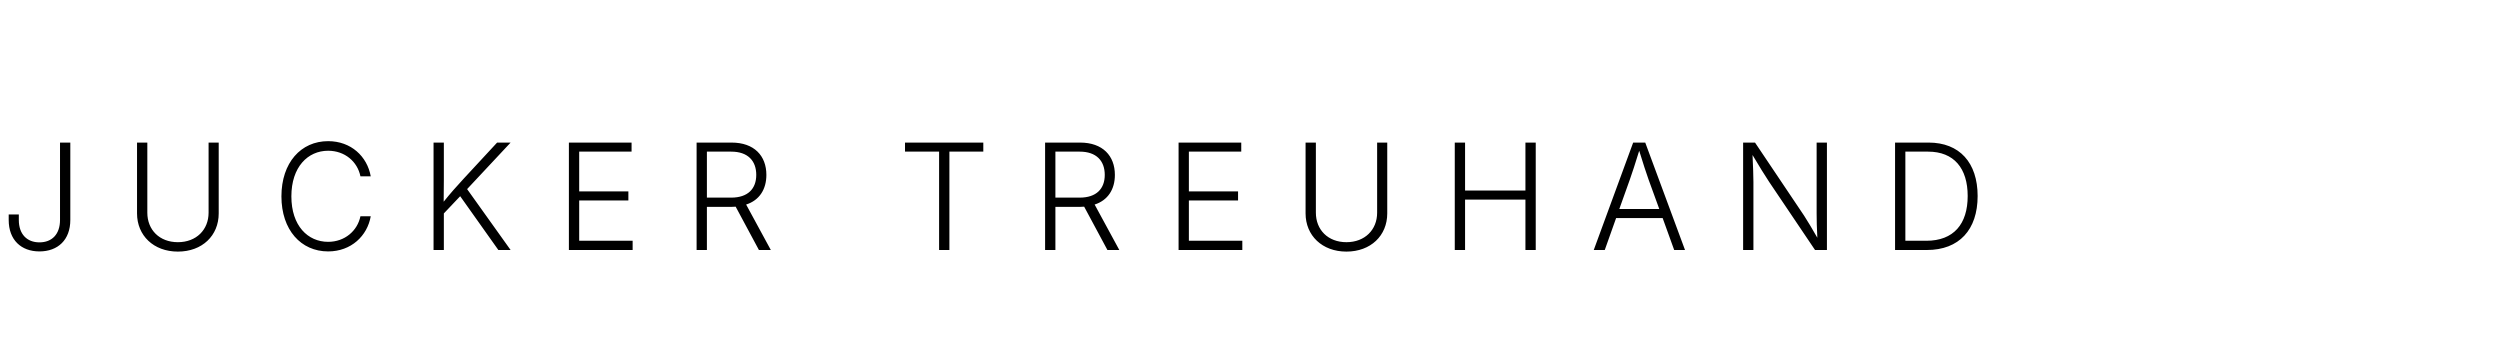
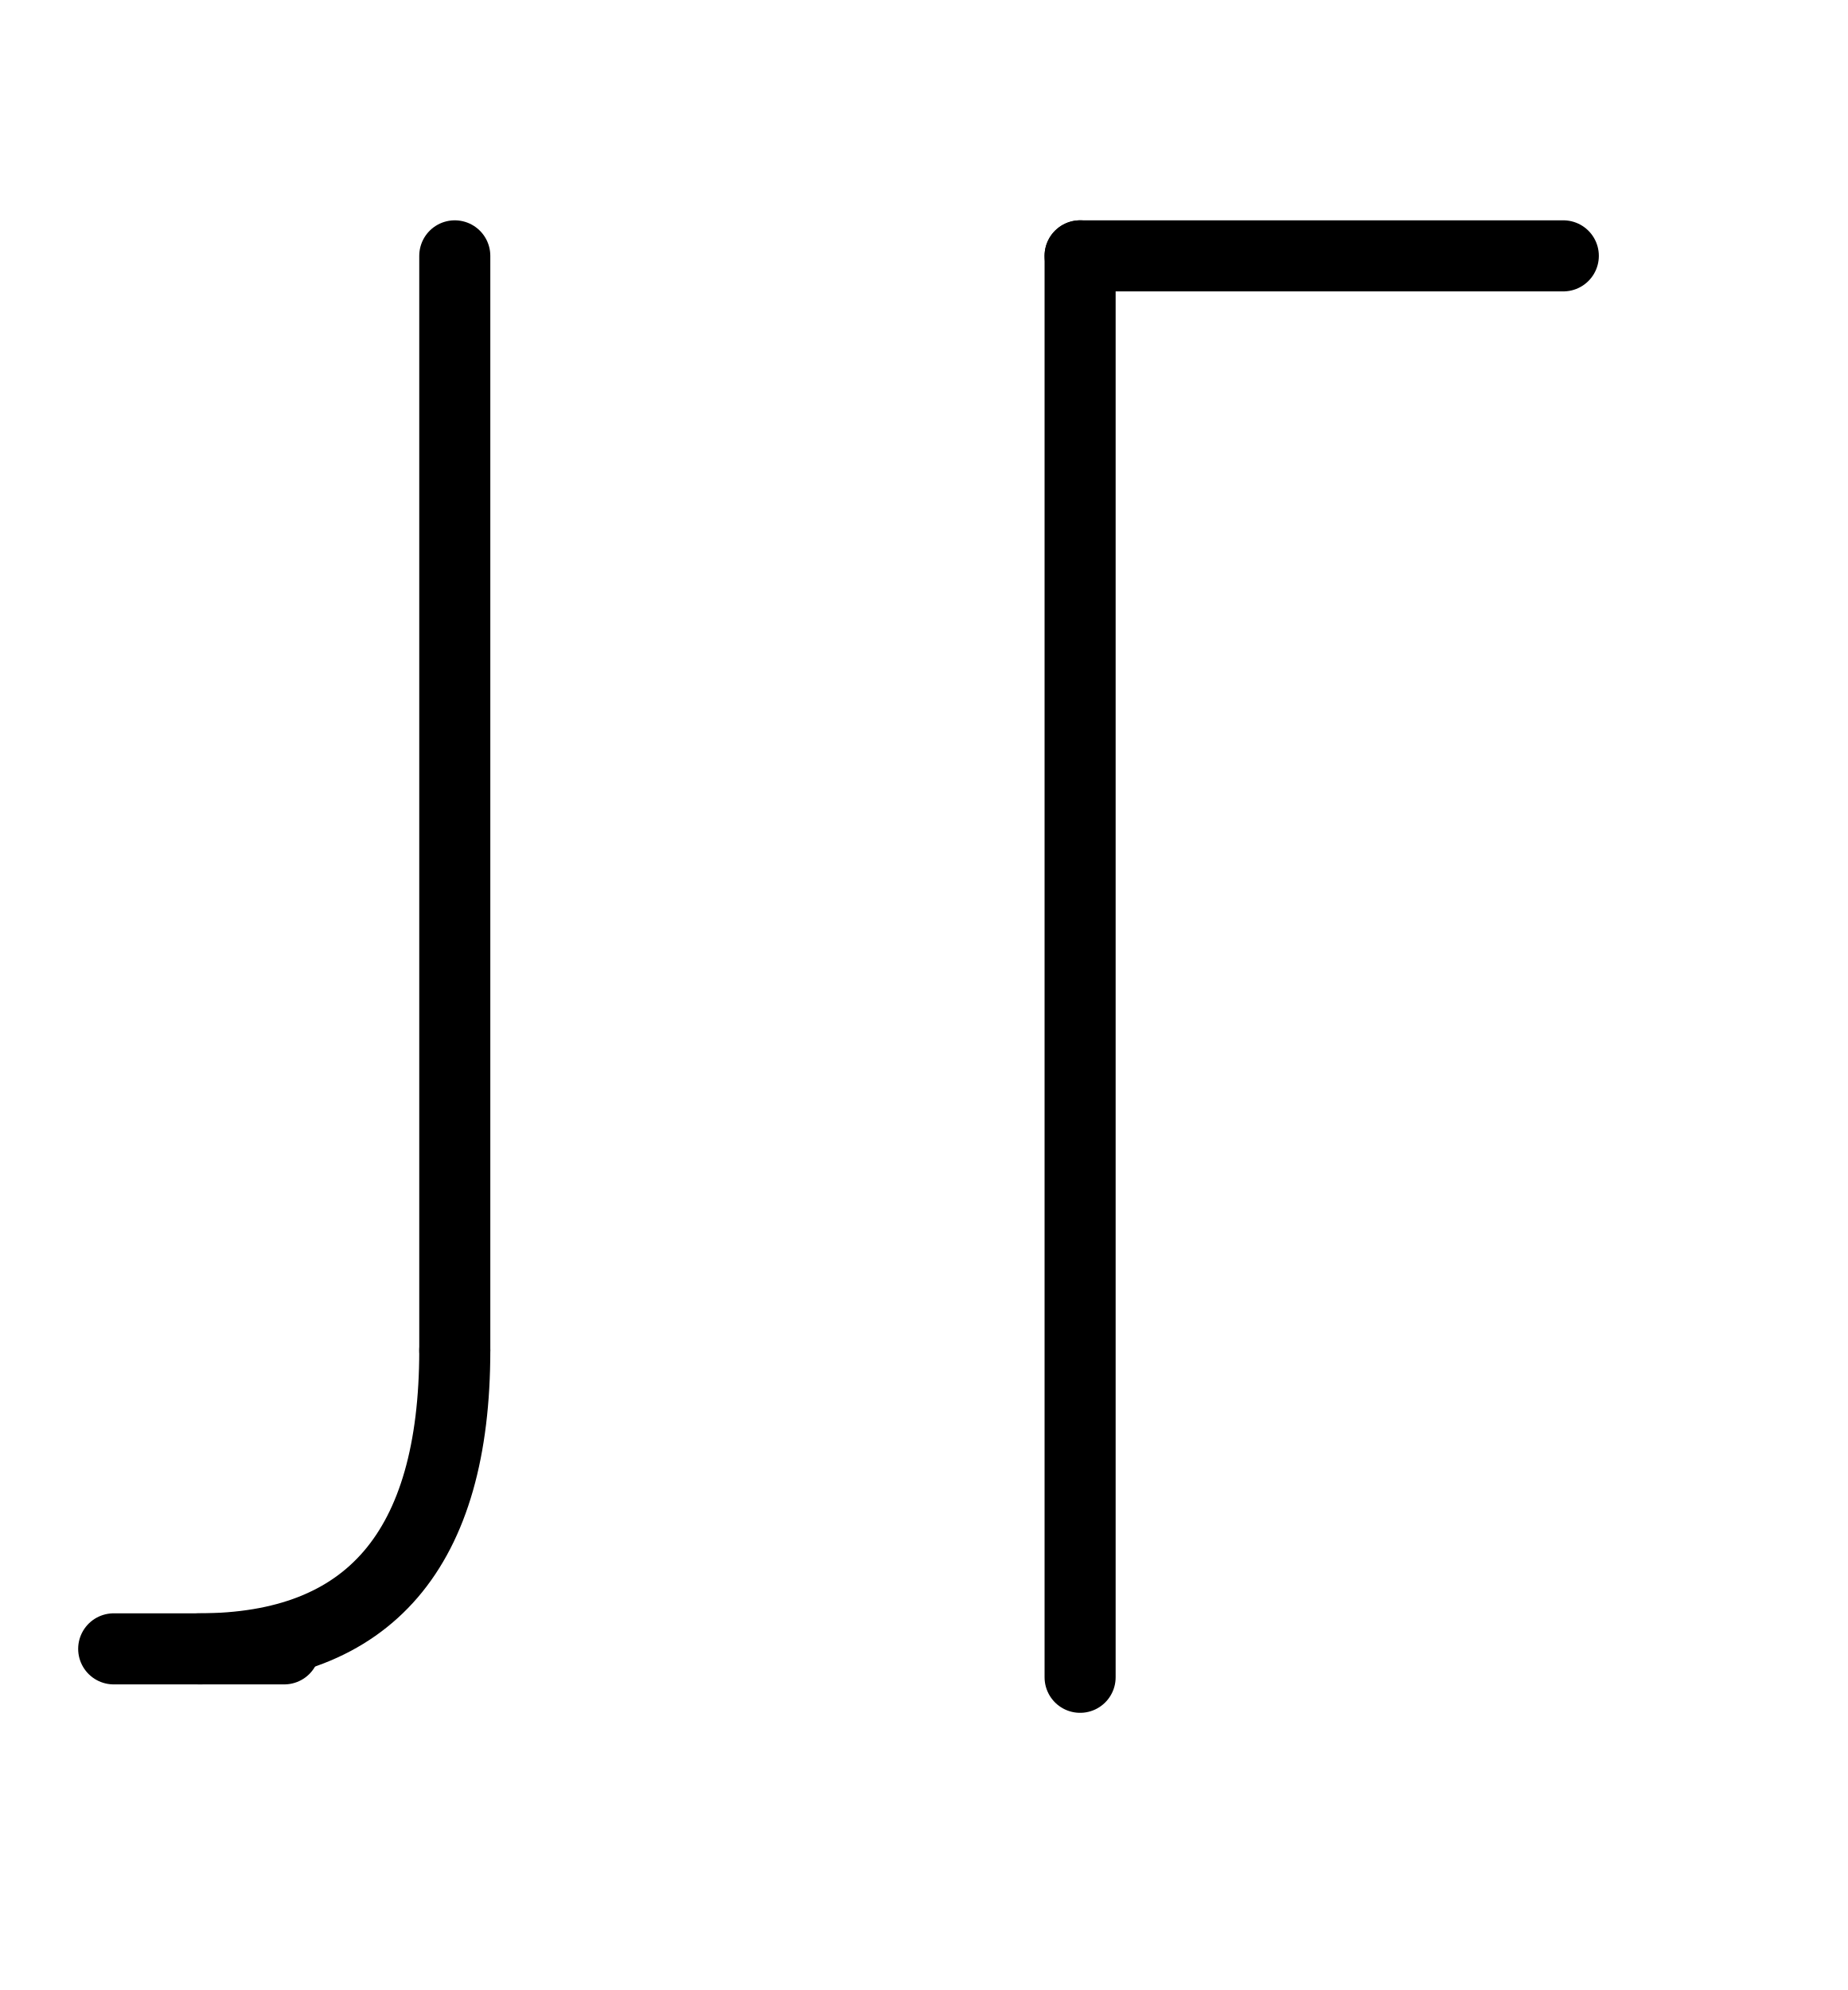
- <svg xmlns="http://www.w3.org/2000/svg" viewBox="0 0 220 32" fill="none">
-   <text x="0" y="22" font-family="Inter,Helvetica Neue,Arial,sans-serif" font-size="13" font-weight="300" letter-spacing="3.5" fill="#000">JUCKER TREUHAND</text>
+ <svg xmlns="http://www.w3.org/2000/svg" viewBox="0 0 130 140" fill="none" stroke="currentColor" stroke-width="5" stroke-linecap="round" stroke-linejoin="round">
+   <line x1="32" y1="18" x2="32" y2="95" />
+   <path d="M 32,95 Q 32,116 14,116" />
+   <line x1="8" y1="116" x2="20" y2="116" />
+   <line x1="76" y1="18" x2="76" y2="118" />
+   <line x1="76" y1="18" x2="110" y2="18" />
</svg>
